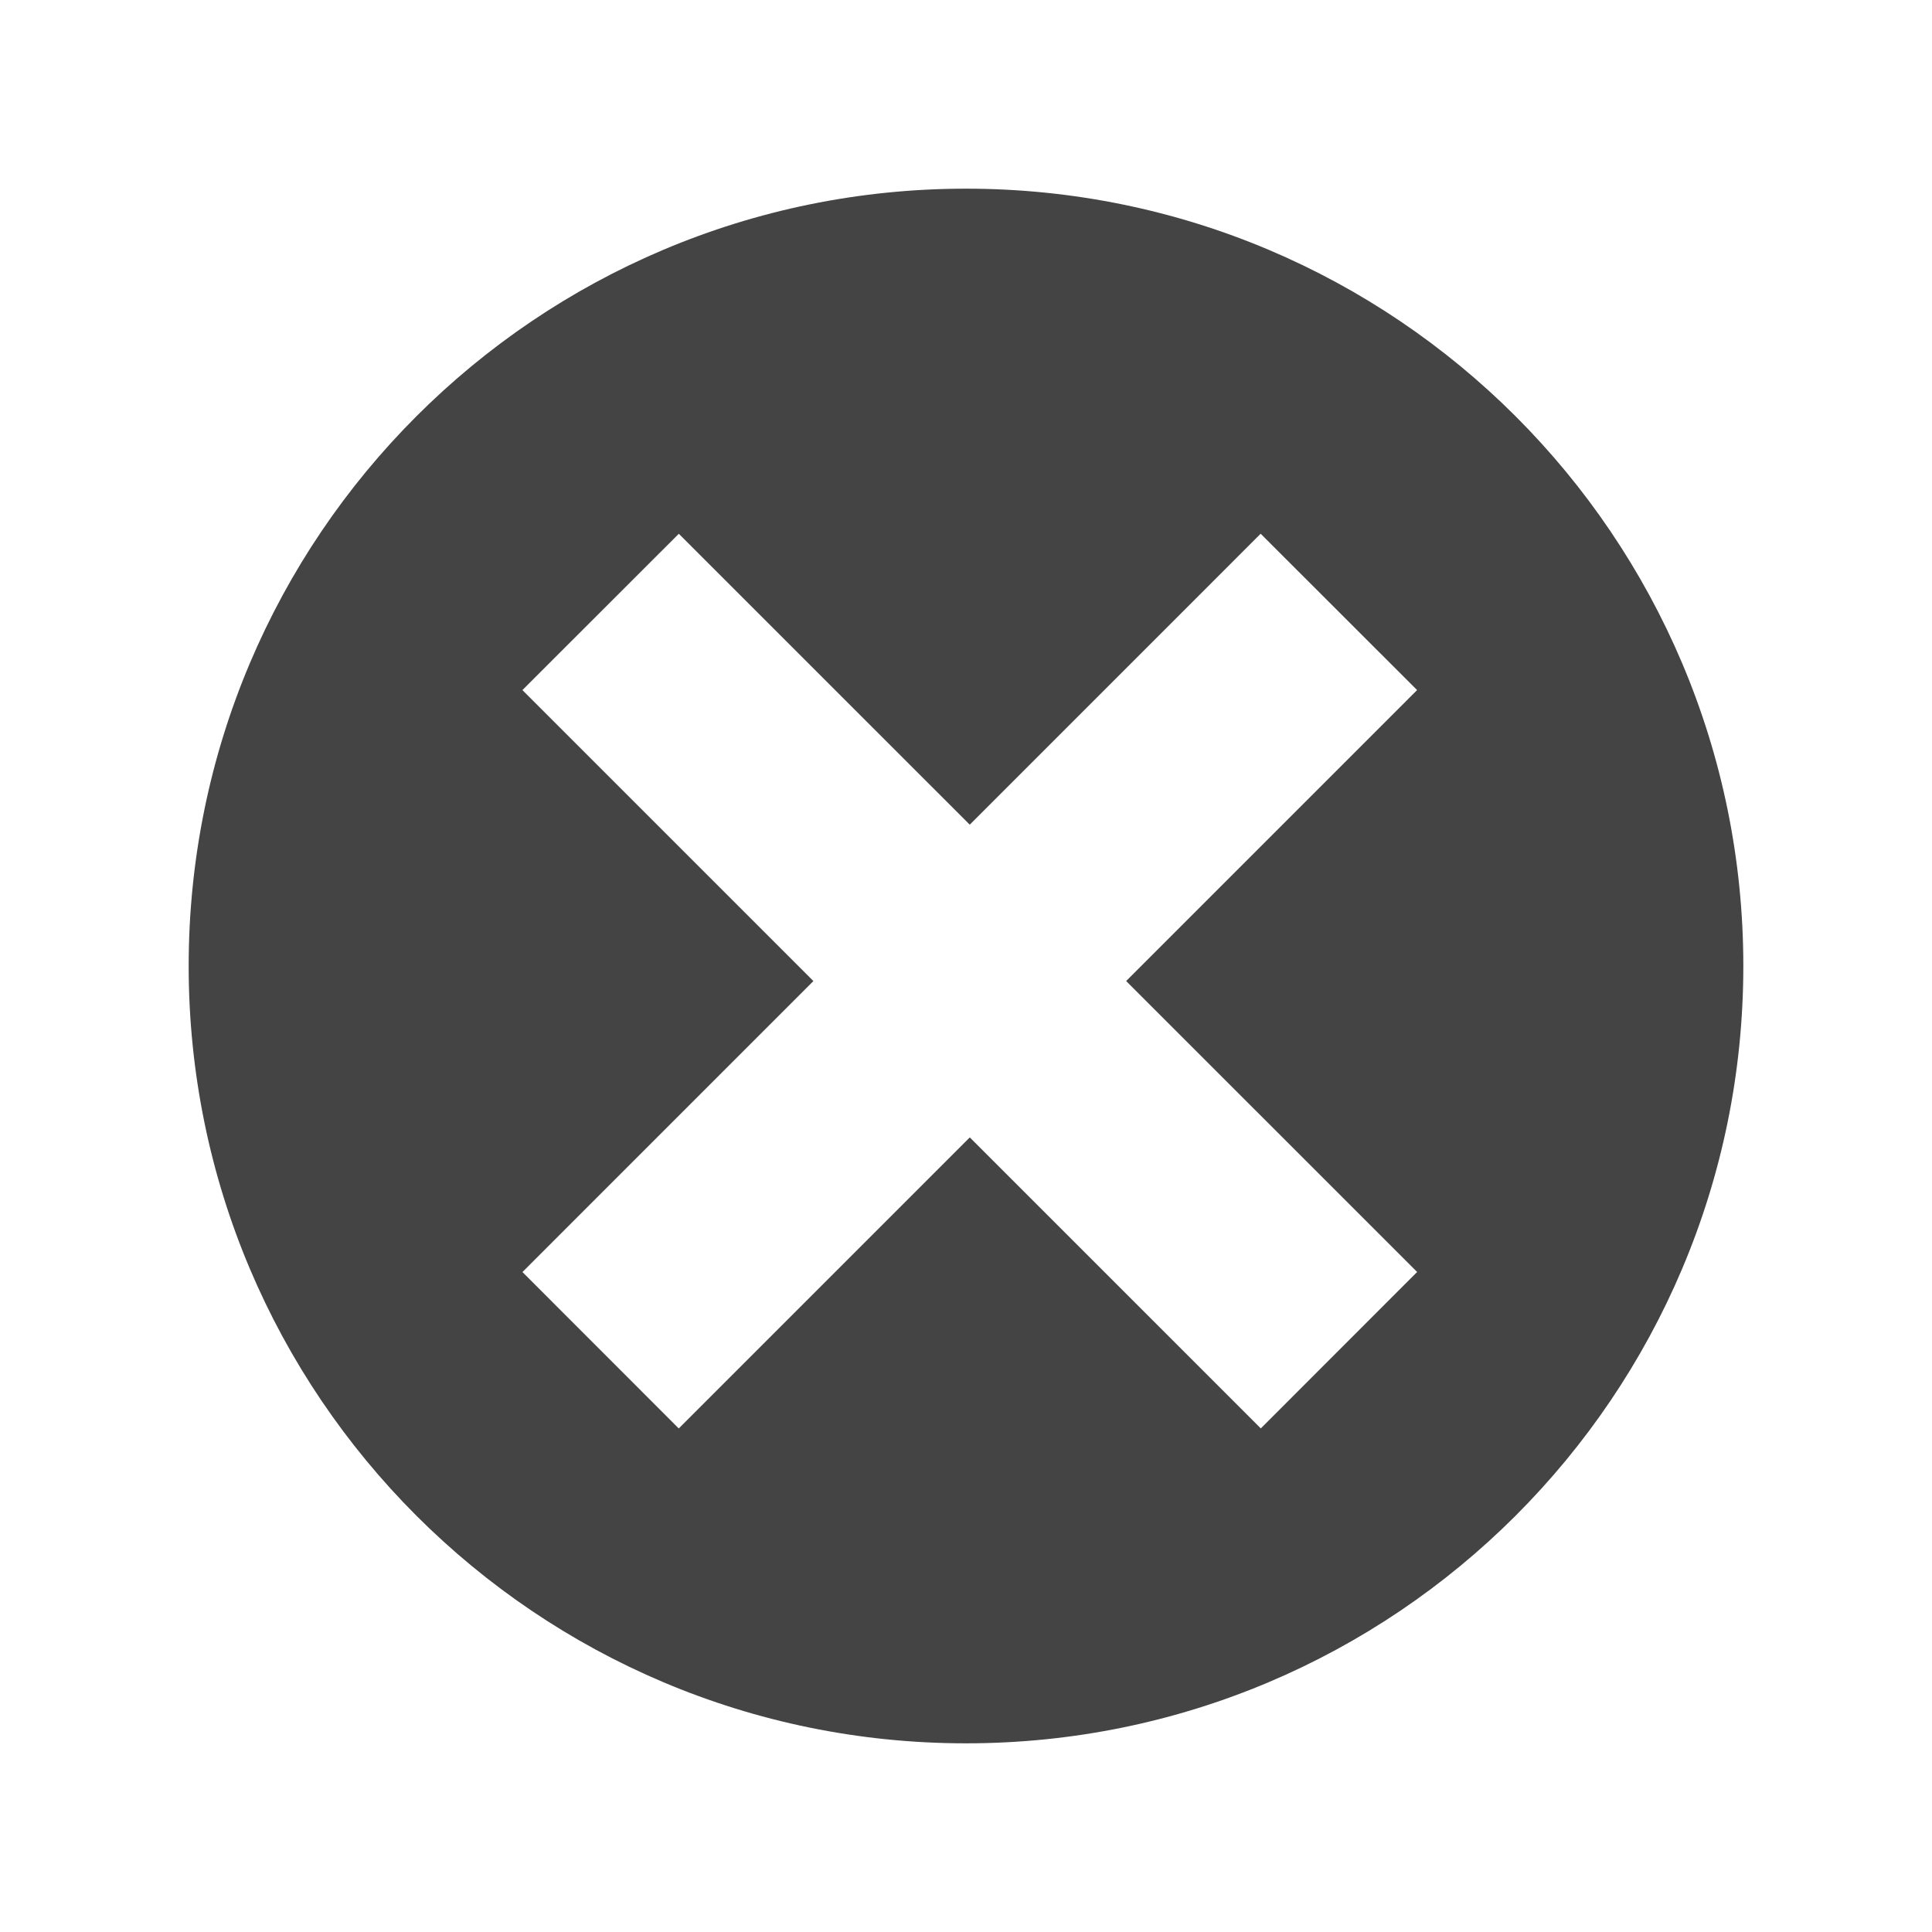
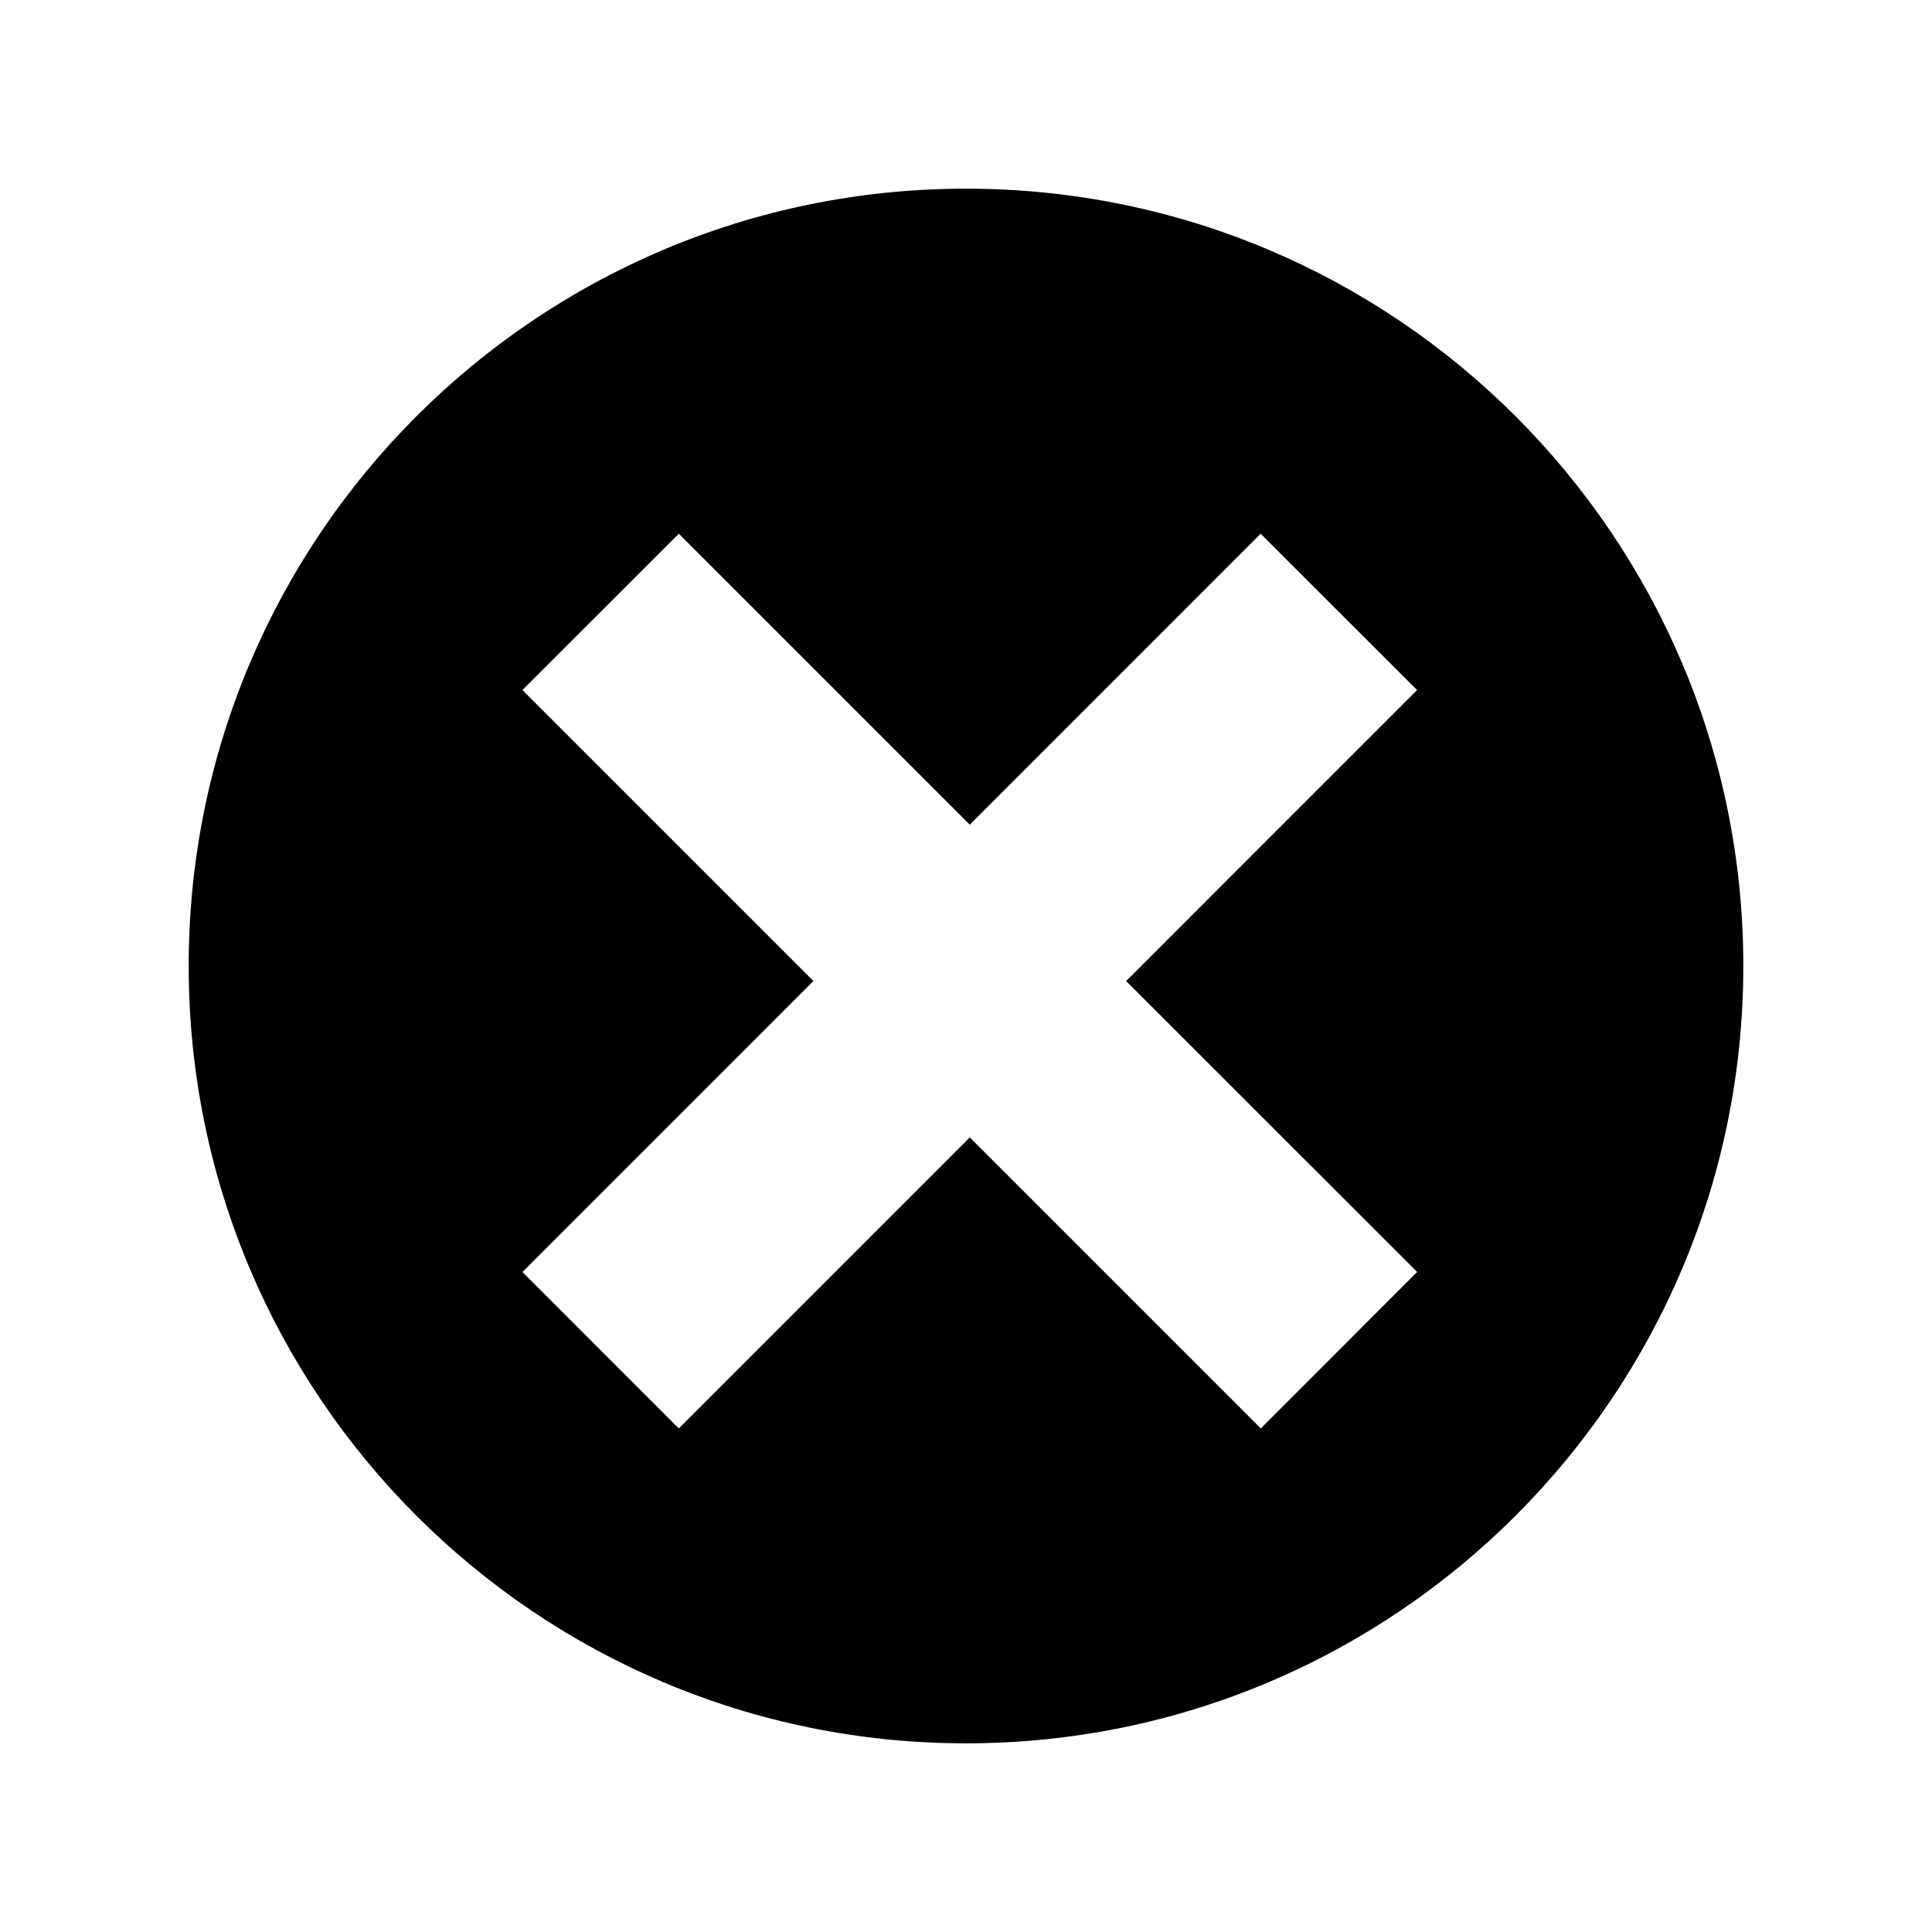
- <svg xmlns="http://www.w3.org/2000/svg" version="1.1" x="0px" y="0px" width="512px" height="512px" viewBox="0 0 512 512" enable-background="new 0 0 512 512" xml:space="preserve">
-   <path fill="#444444" id="x-mark-3-icon" d="M256,50C142.229,50,50,142.229,50,256s92.229,206,206,206s206-92.229,206-206S369.771,50,256,50z    M334.124,378.545l-77.122-77.117l-77.123,77.127l-41.425-41.449l77.106-77.117l-77.115-77.11l41.448-41.424l77.103,77.092   l77.09-77.102l41.459,41.432l-77.104,77.108l77.113,77.102L334.124,378.545z" />
+ <svg xmlns="http://www.w3.org/2000/svg" version="1.1" id="Layer_1" x="0px" y="0px" width="64px" height="64px" viewBox="224 224 64 64" enable-background="new 224 224 64 64" xml:space="preserve">
+   <path id="x-mark-3-icon" d="M256,230.25c-14.221,0-25.75,11.529-25.75,25.75s11.529,25.75,25.75,25.75  c14.221,0,25.75-11.529,25.75-25.75S270.221,230.25,256,230.25z M265.765,271.318l-9.64-9.64l-9.64,9.641l-5.178-5.181l9.638-9.64  l-9.639-9.639l5.181-5.178l9.638,9.637l9.636-9.638l5.182,5.179l-9.638,9.639l9.639,9.638L265.765,271.318z" />
</svg>
